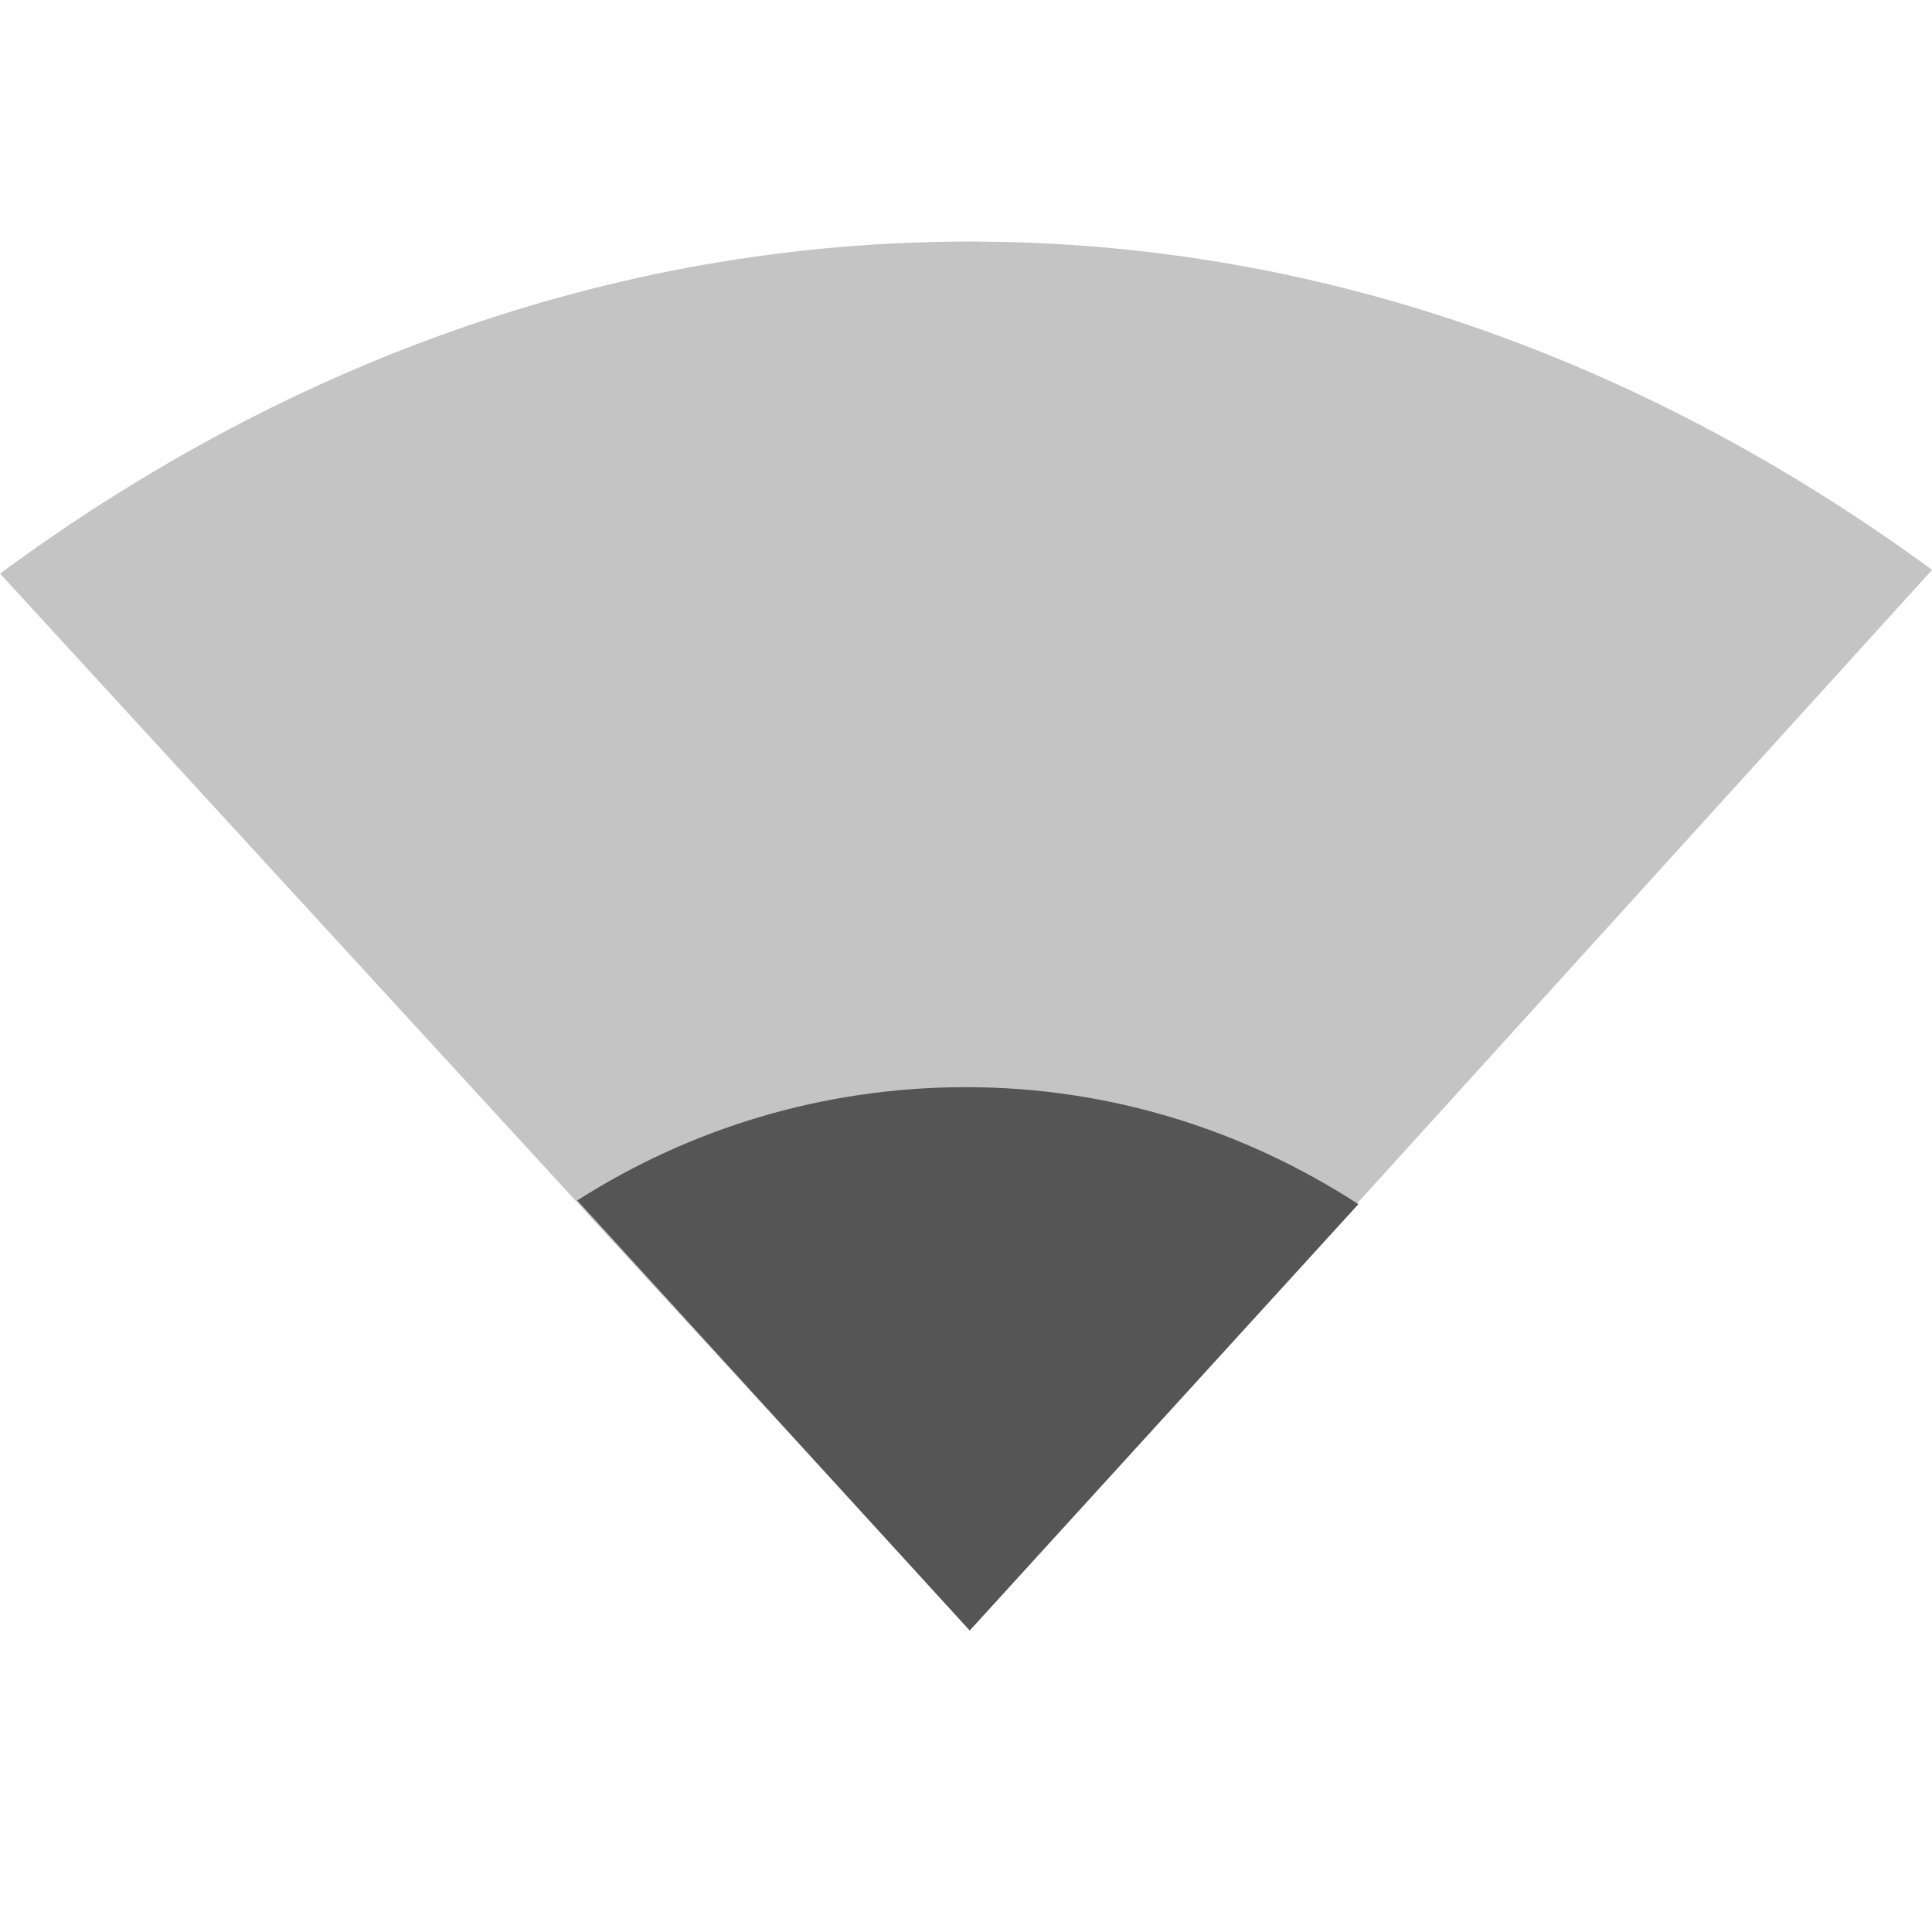
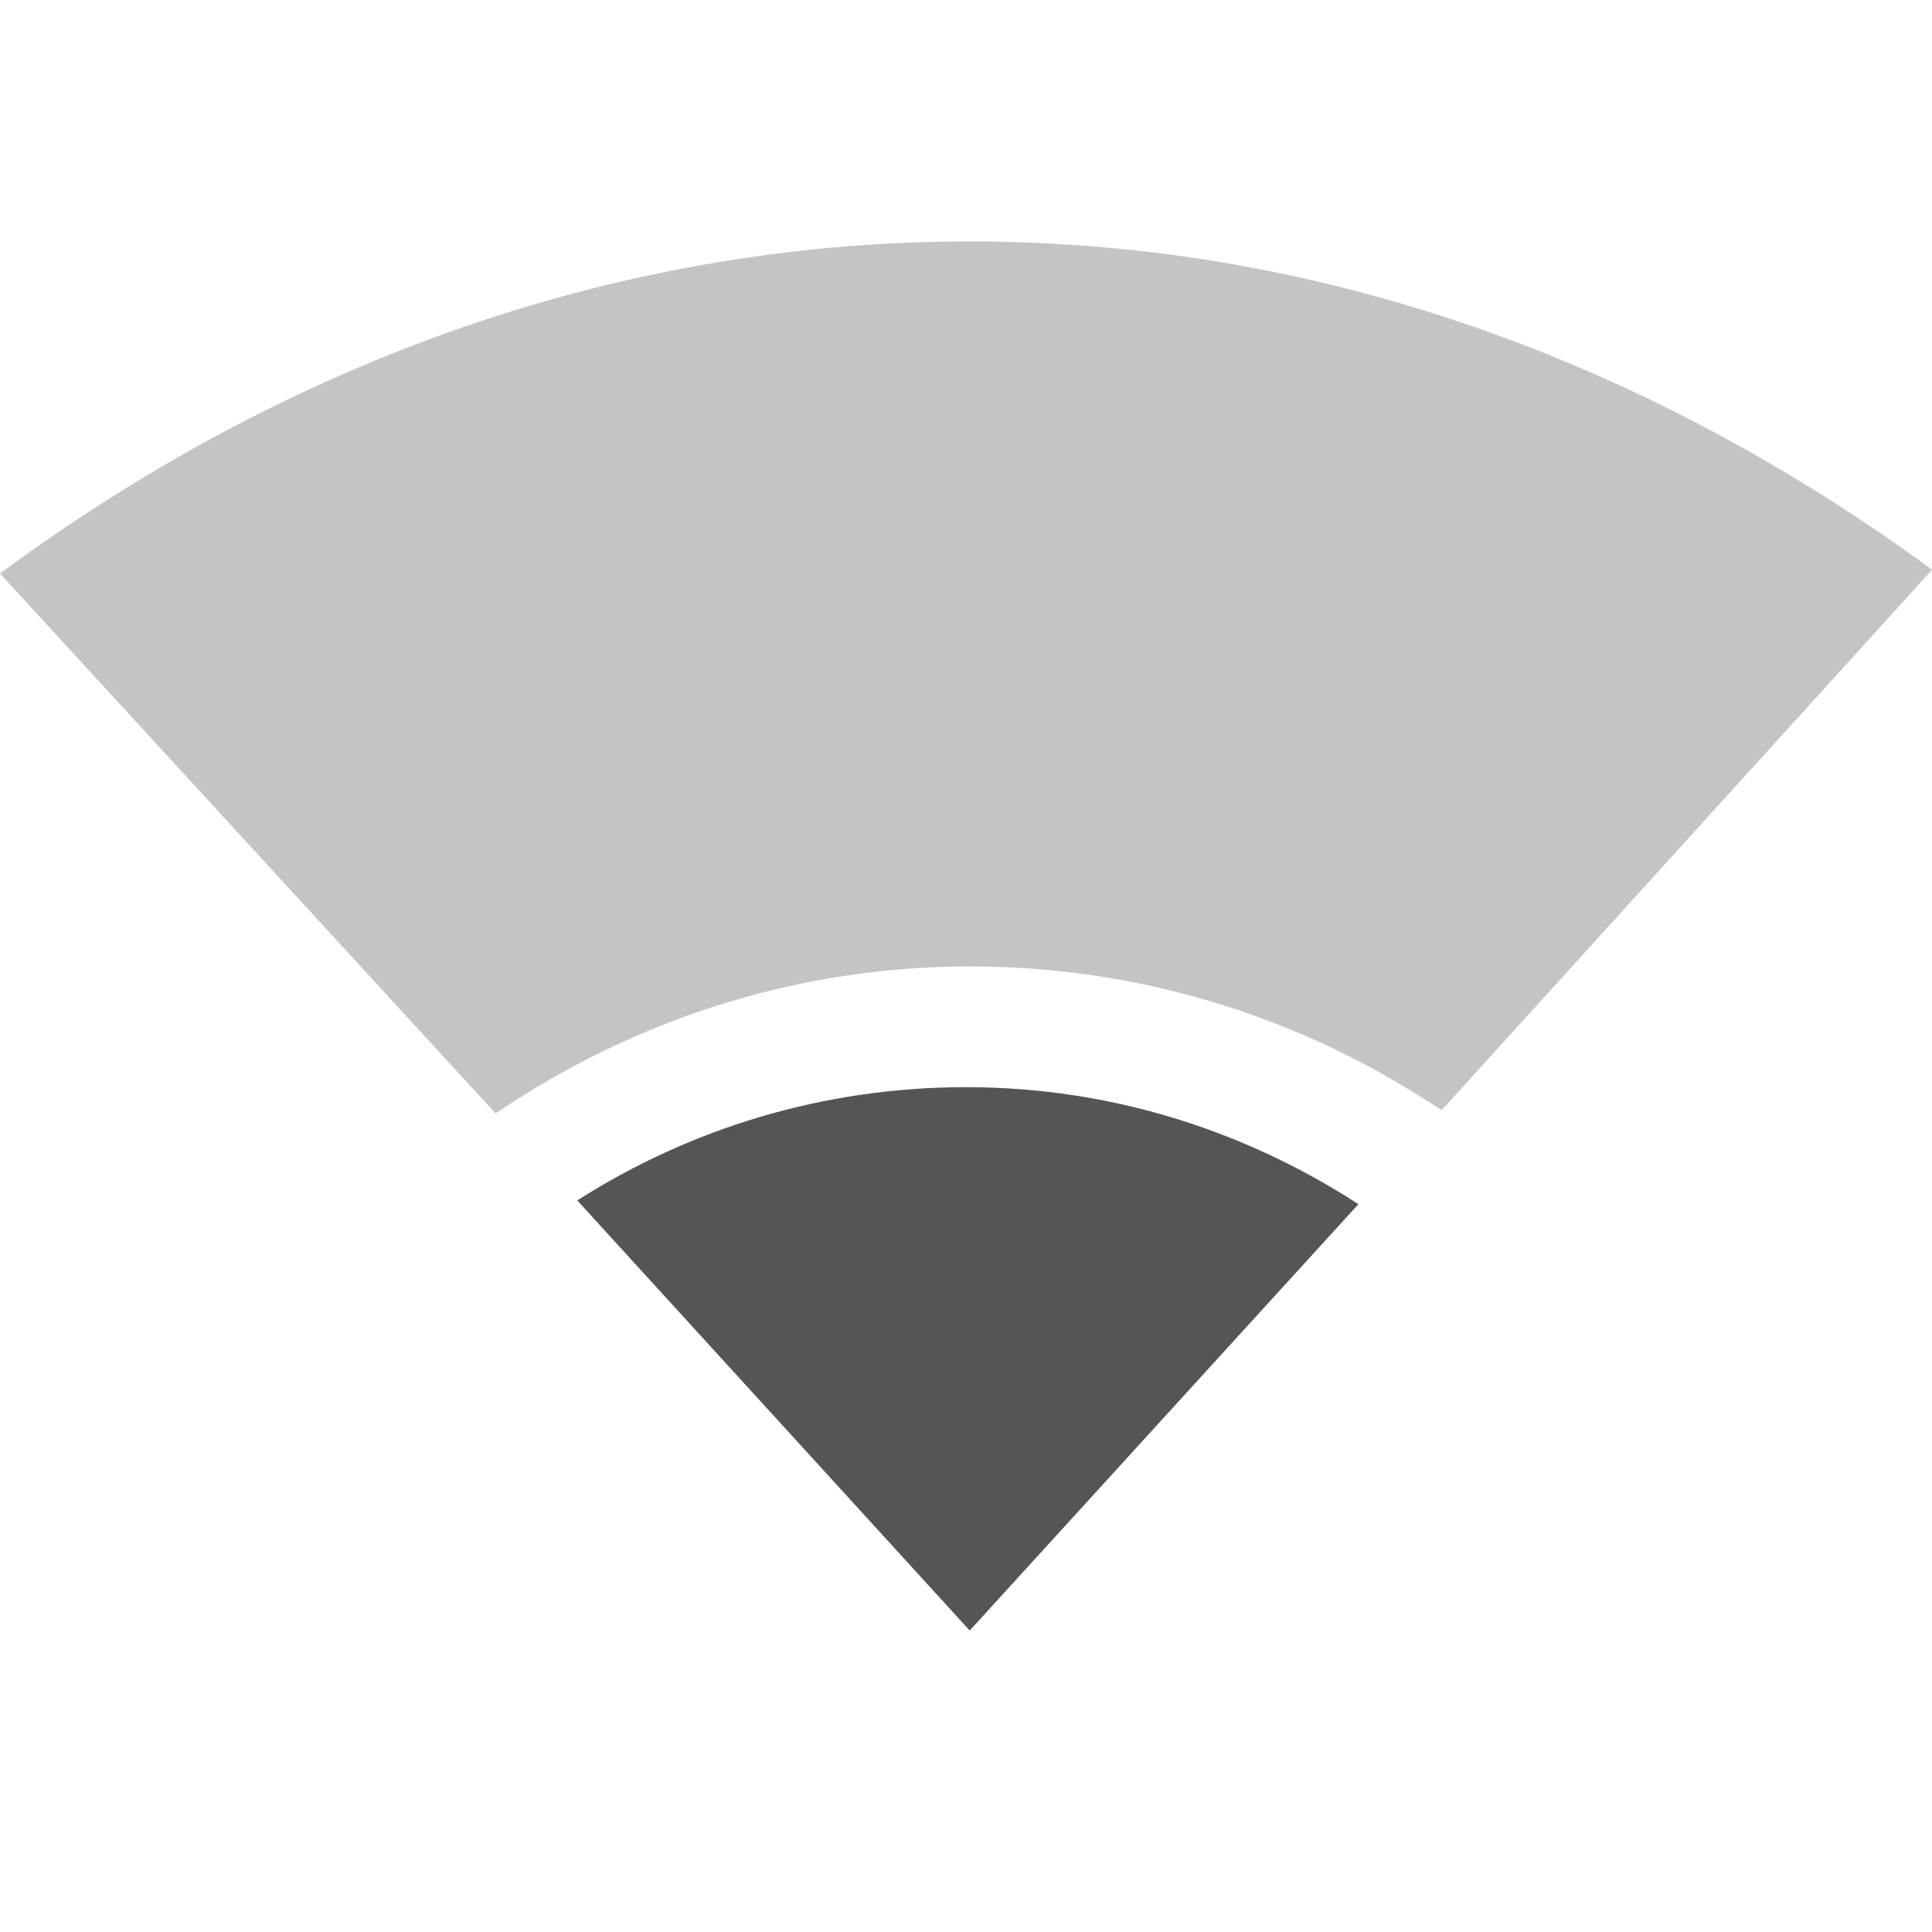
<svg xmlns="http://www.w3.org/2000/svg" xmlns:ns1="http://www.openswatchbook.org/uri/2009/osb" height="16" id="svg7384" style="enable-background:new" version="1.1" width="16">
  <defs id="defs7386">
+     <linearGradient id="linearGradient6882" ns1:paint="solid">
+       <stop id="stop6884" offset="0" style="stop-color:#555555;stop-opacity:1;" />
+     </linearGradient>
    <linearGradient id="linearGradient5606" ns1:paint="solid">
      <stop id="stop5608" offset="0" style="stop-color:#000000;stop-opacity:1;" />
    </linearGradient>
    <filter id="filter7554" style="color-interpolation-filters:sRGB">
      <feBlend id="feBlend7556" in2="BackgroundImage" mode="darken" />
    </filter>
  </defs>
-   <g id="layer9" style="display:inline" transform="translate(-325.0004,455.0034)">
-     <path d="m 333.032,-453.003 c -3.034,0 -5.766,1.078 -8.031,2.75 l 8.031,8.75 7.969,-8.781 c -2.257,-1.653 -4.958,-2.719 -7.969,-2.719 z" id="path5938" style="color:#000000;display:inline;overflow:visible;visibility:visible;opacity:0.35;fill:#555555;fill-opacity:1;fill-rule:nonzero;stroke:none;stroke-width:1;marker:none;enable-background:accumulate" />
-     <path d="m 333,-446 c -1.185,0 -2.288,0.344 -3.219,0.938 l 3.25,3.562 3.219,-3.531 C 335.312,-445.639 334.202,-446 333,-446 Z" id="path5978" style="color:#000000;display:inline;overflow:visible;visibility:visible;fill:#555555;fill-opacity:1;fill-rule:nonzero;stroke:none;stroke-width:1;marker:none;enable-background:accumulate" />
+   <g id="layer9" style="display:inline" transform="translate(-325.0002,515.0034)">
+     <path d="m 333.031,-513.004 c -3.034,0 -5.766,1.078 -8.031,2.75 l 4.104,4.471 0.135,-0.088 c 1.089,-0.706 2.391,-1.129 3.793,-1.129 1.379,0 2.671,0.402 3.756,1.094 l 0.152,0.096 4.061,-4.475 c -2.257,-1.653 -4.958,-2.719 -7.969,-2.719 z" id="path5938" style="color:#000000;display:inline;overflow:visible;visibility:visible;opacity:0.35;fill:#555555;fill-opacity:1;fill-rule:nonzero;stroke:none;stroke-width:1;marker:none;enable-background:accumulate" />
+     <path d="m 333,-506 c -1.185,0 -2.288,0.344 -3.219,0.938 l 3.25,3.562 3.219,-3.531 C 335.312,-505.639 334.202,-506 333,-506 Z" id="path5978" style="color:#000000;display:inline;overflow:visible;visibility:visible;fill:#555555;fill-opacity:1;fill-rule:nonzero;stroke:none;stroke-width:1;marker:none;enable-background:accumulate" />
  </g>
-   <g id="layer10" style="display:inline;filter:url(#filter7554)" transform="translate(-325.0004,455.0034)" />
-   <g id="layer1" style="display:inline" transform="translate(-84.0002,-161.9966)" />
-   <g id="layer14" style="display:inline" transform="translate(-325.0004,455.0034)" />
-   <g id="layer15" style="display:inline" transform="translate(-325.0004,455.0034)" />
-   <g id="g71291" style="display:inline" transform="translate(-325.0004,455.0034)" />
-   <g id="layer2" style="display:inline" transform="translate(-84.0002,-11.99664)" />
-   <g id="g6058" style="display:inline" transform="translate(-84.0002,-11.99664)" />
-   <g id="layer12" style="display:inline" transform="translate(-325.0004,455.0034)" />
+   <g id="layer10" style="display:inline;filter:url(#filter7554)" transform="translate(-325.0002,515.0034)" />
+   <g id="layer1" style="display:inline" transform="translate(-84,-101.9966)" />
+   <g id="layer14" style="display:inline" transform="translate(-325.0002,515.0034)" />
+   <g id="layer15" style="display:inline" transform="translate(-325.0002,515.0034)" />
+   <g id="g71291" style="display:inline" transform="translate(-325.0002,515.0034)" />
+   <g id="layer2" style="display:inline" transform="translate(-84,48.00336)" />
+   <g id="layer12" style="display:inline" transform="translate(-325.0002,515.0034)" />
</svg>
